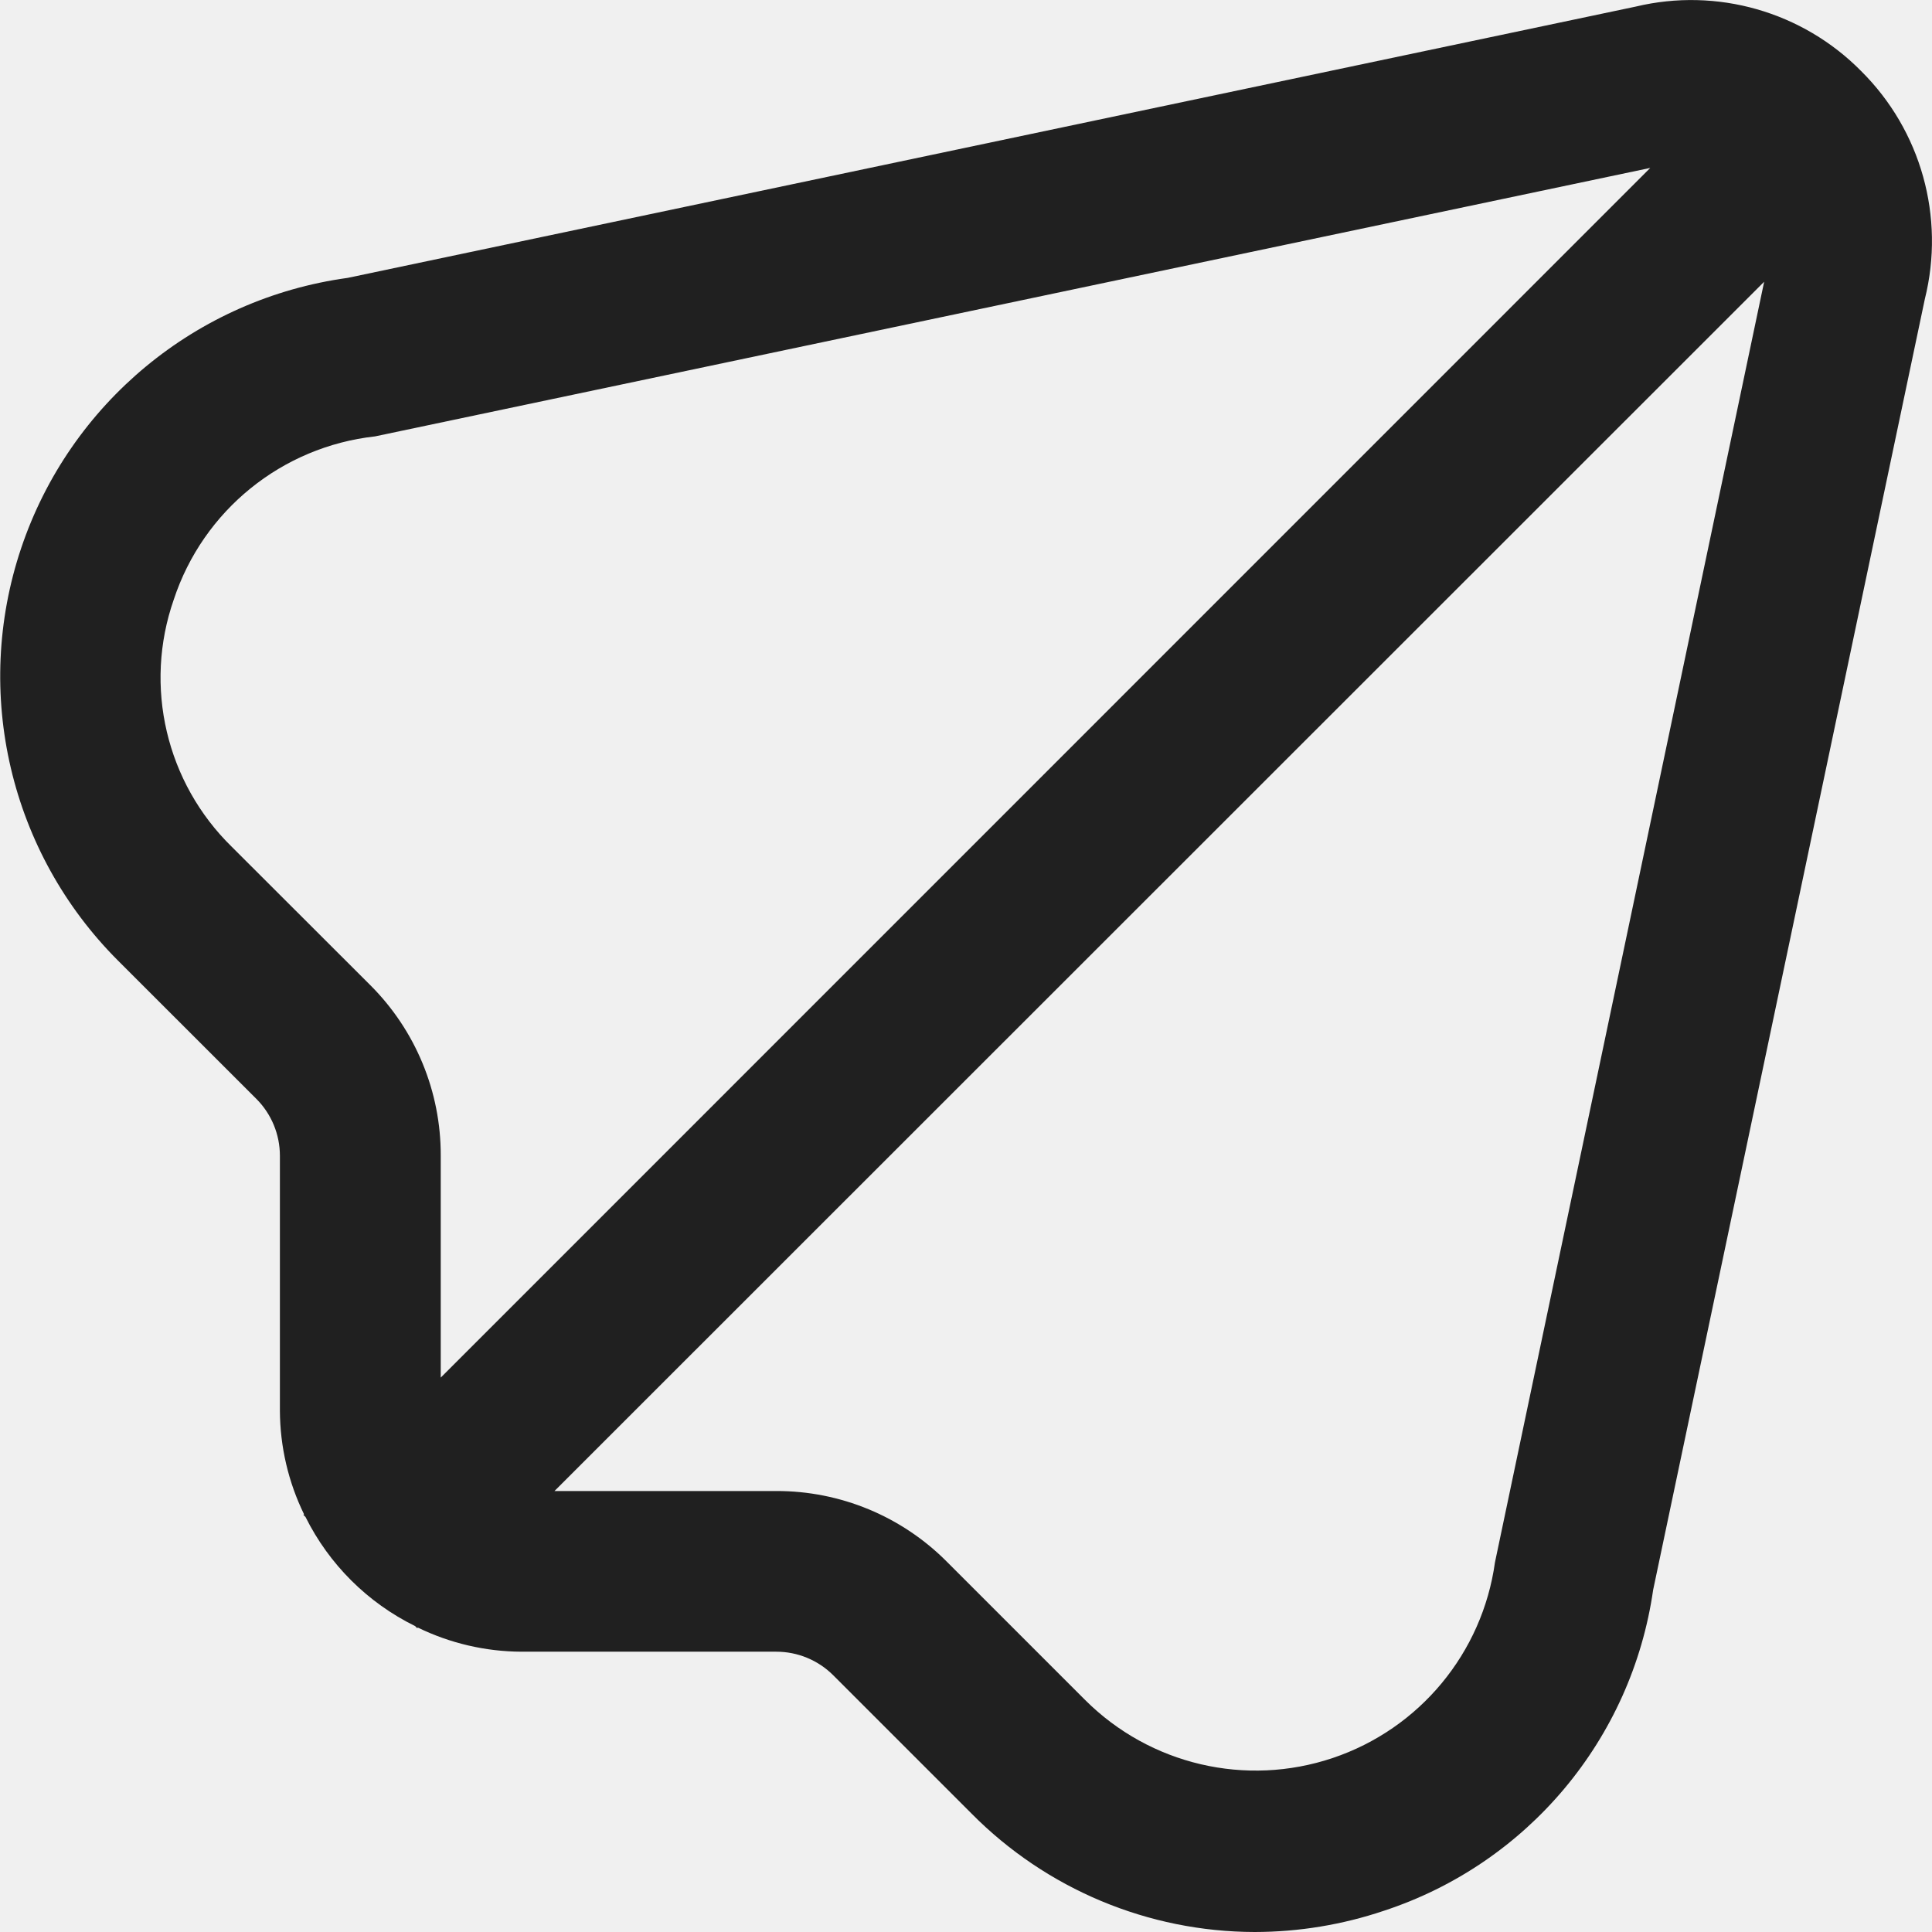
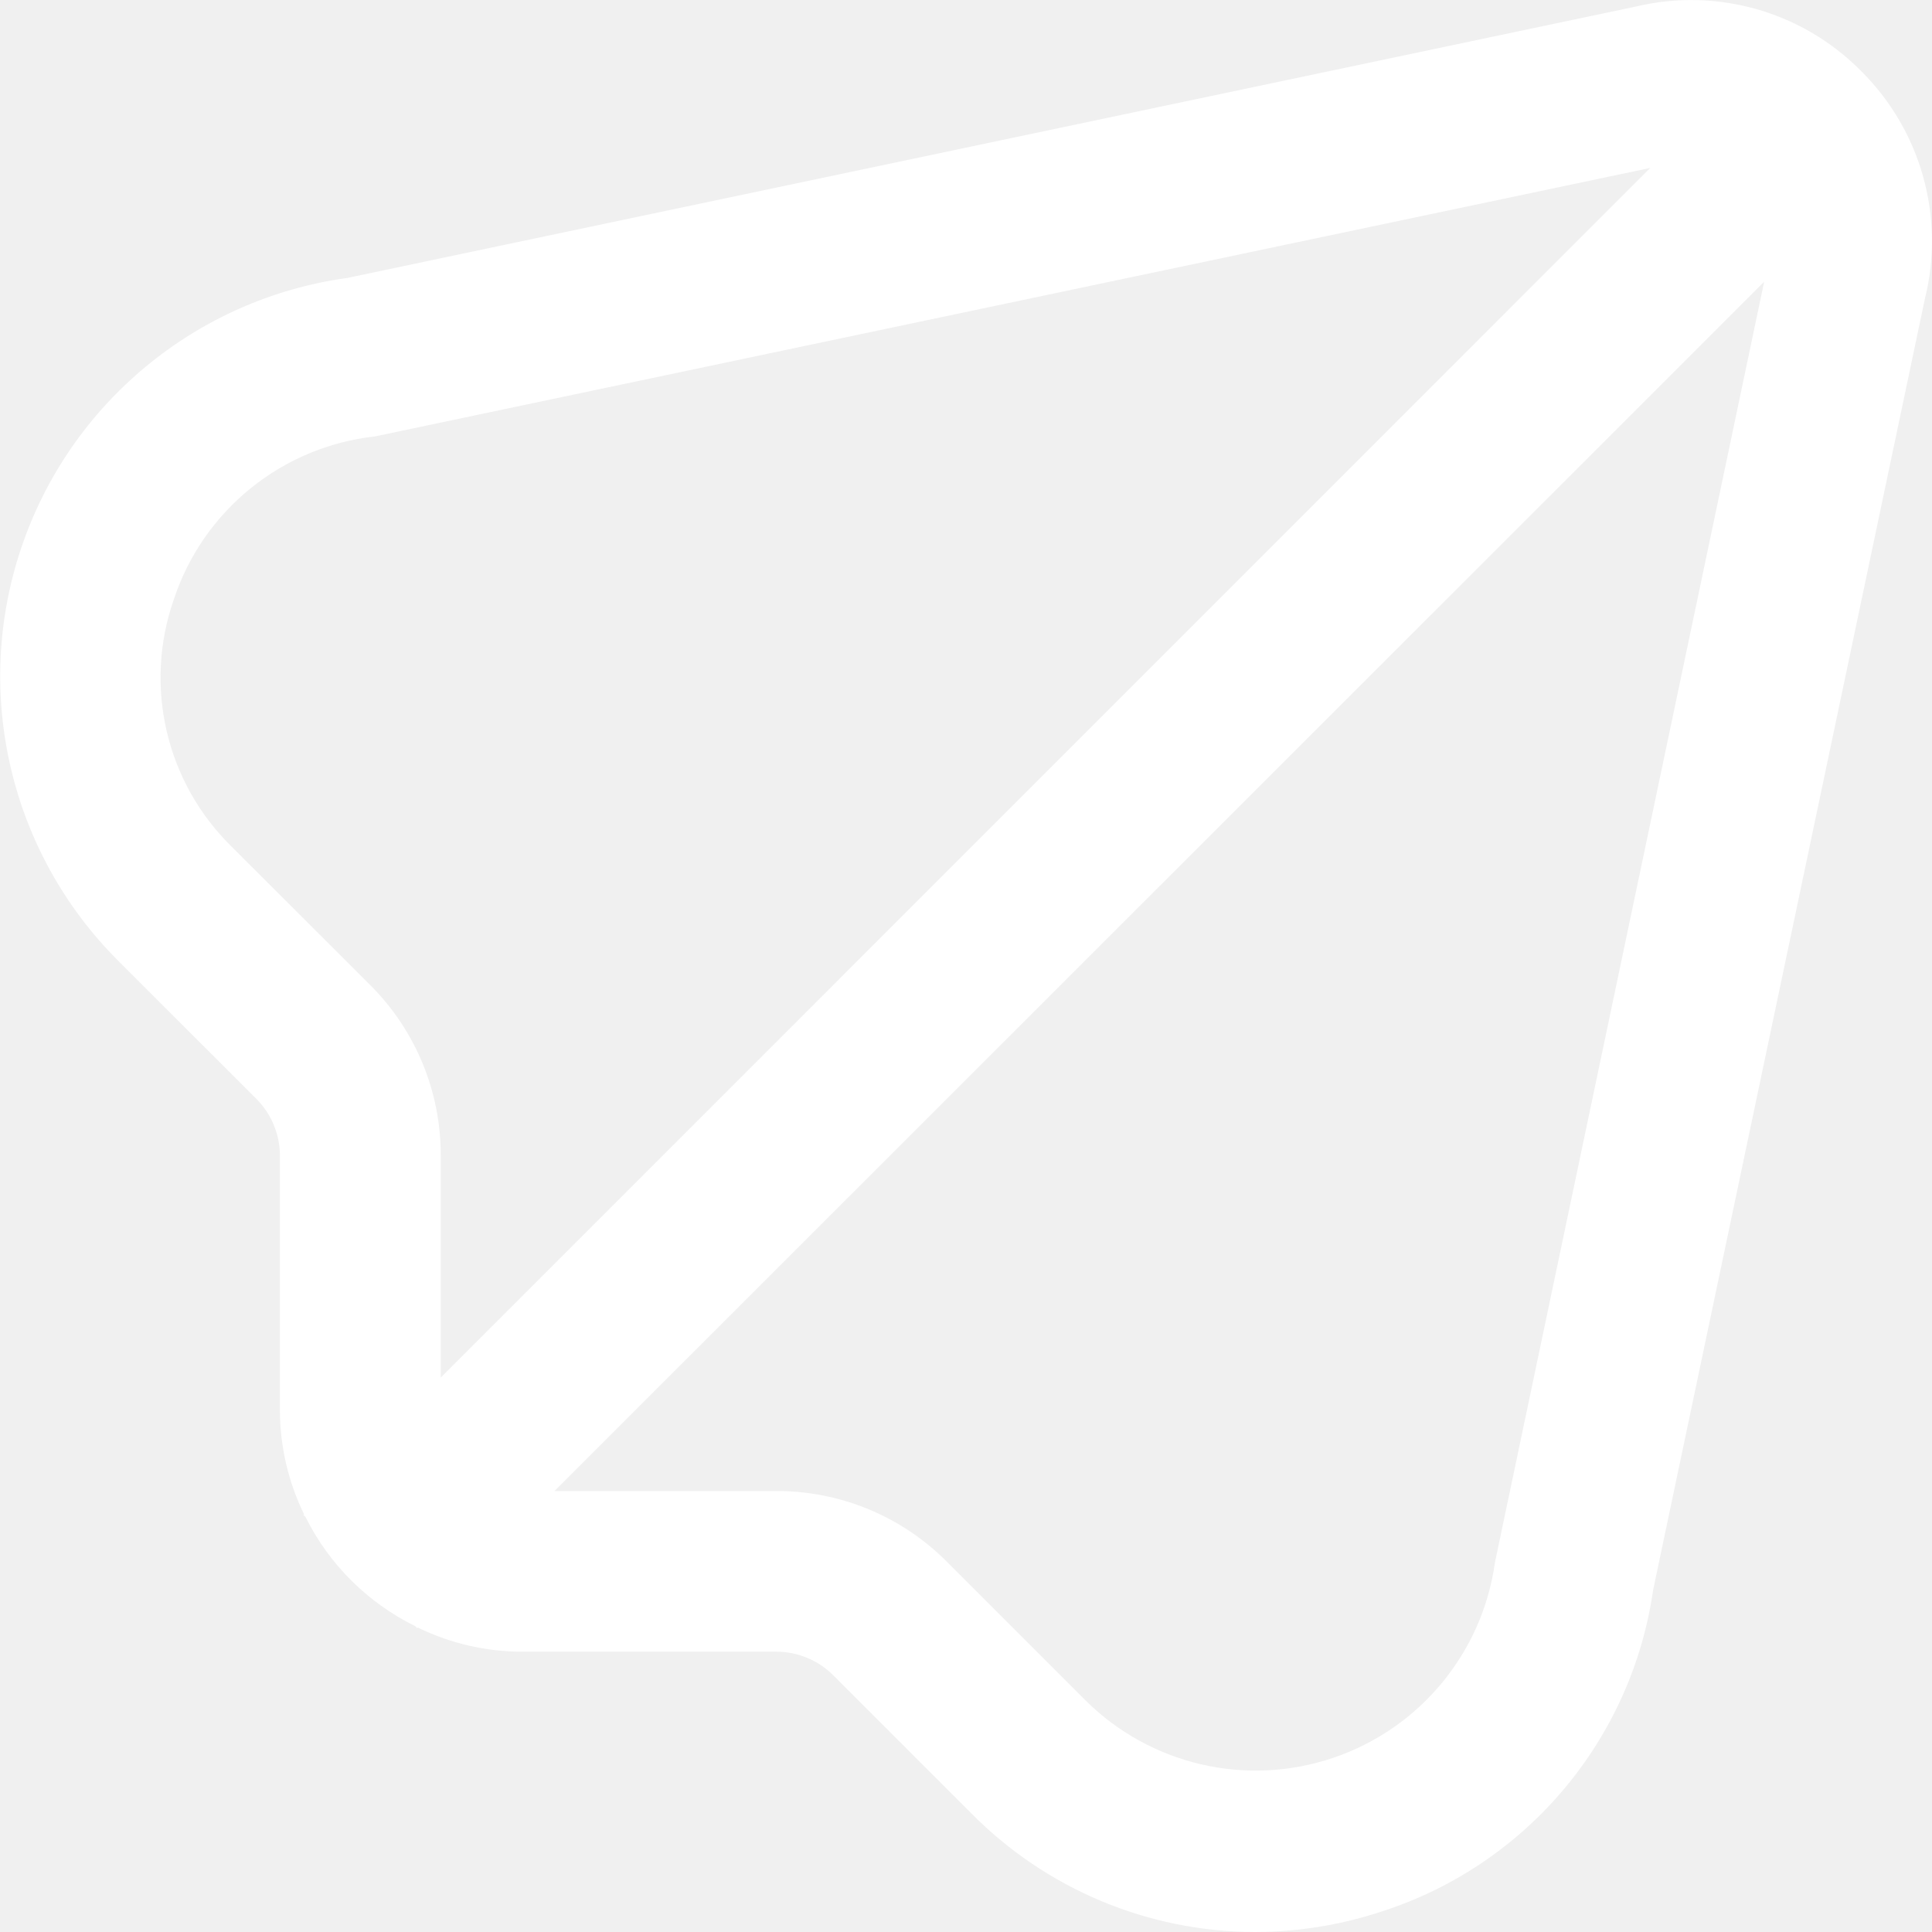
- <svg xmlns="http://www.w3.org/2000/svg" fill="#202020" id="Outline" viewBox="0 0 24 24" width="512" height="512">
+ <svg xmlns="http://www.w3.org/2000/svg" fill="#fff" id="Outline" viewBox="0 0 24 24" width="512" height="512">
  <path d="M23.119.882a2.966,2.966,0,0,0-2.8-.8l-16,3.37a4.995,4.995,0,0,0-2.853,8.481L3.184,13.65a1,1,0,0,1,.293.708v3.168a2.965,2.965,0,0,0,.3,1.285l-.008.007.026.026A3,3,0,0,0,5.157,20.2l.026.026.007-.008a2.965,2.965,0,0,0,1.285.3H9.643a1,1,0,0,1,.707.292l1.717,1.717A4.963,4.963,0,0,0,15.587,24a5.049,5.049,0,0,0,1.605-.264,4.933,4.933,0,0,0,3.344-3.986L23.911,3.715A2.975,2.975,0,0,0,23.119.882ZM4.6,12.238,2.881,10.521a2.94,2.94,0,0,1-.722-3.074,2.978,2.978,0,0,1,2.5-2.026L20.5,2.086,5.475,17.113V14.358A2.978,2.978,0,0,0,4.6,12.238Zm13.971,7.17a3,3,0,0,1-5.089,1.712L11.762,19.4a2.978,2.978,0,0,0-2.119-.878H6.888L21.915,3.5Z" />
</svg>
